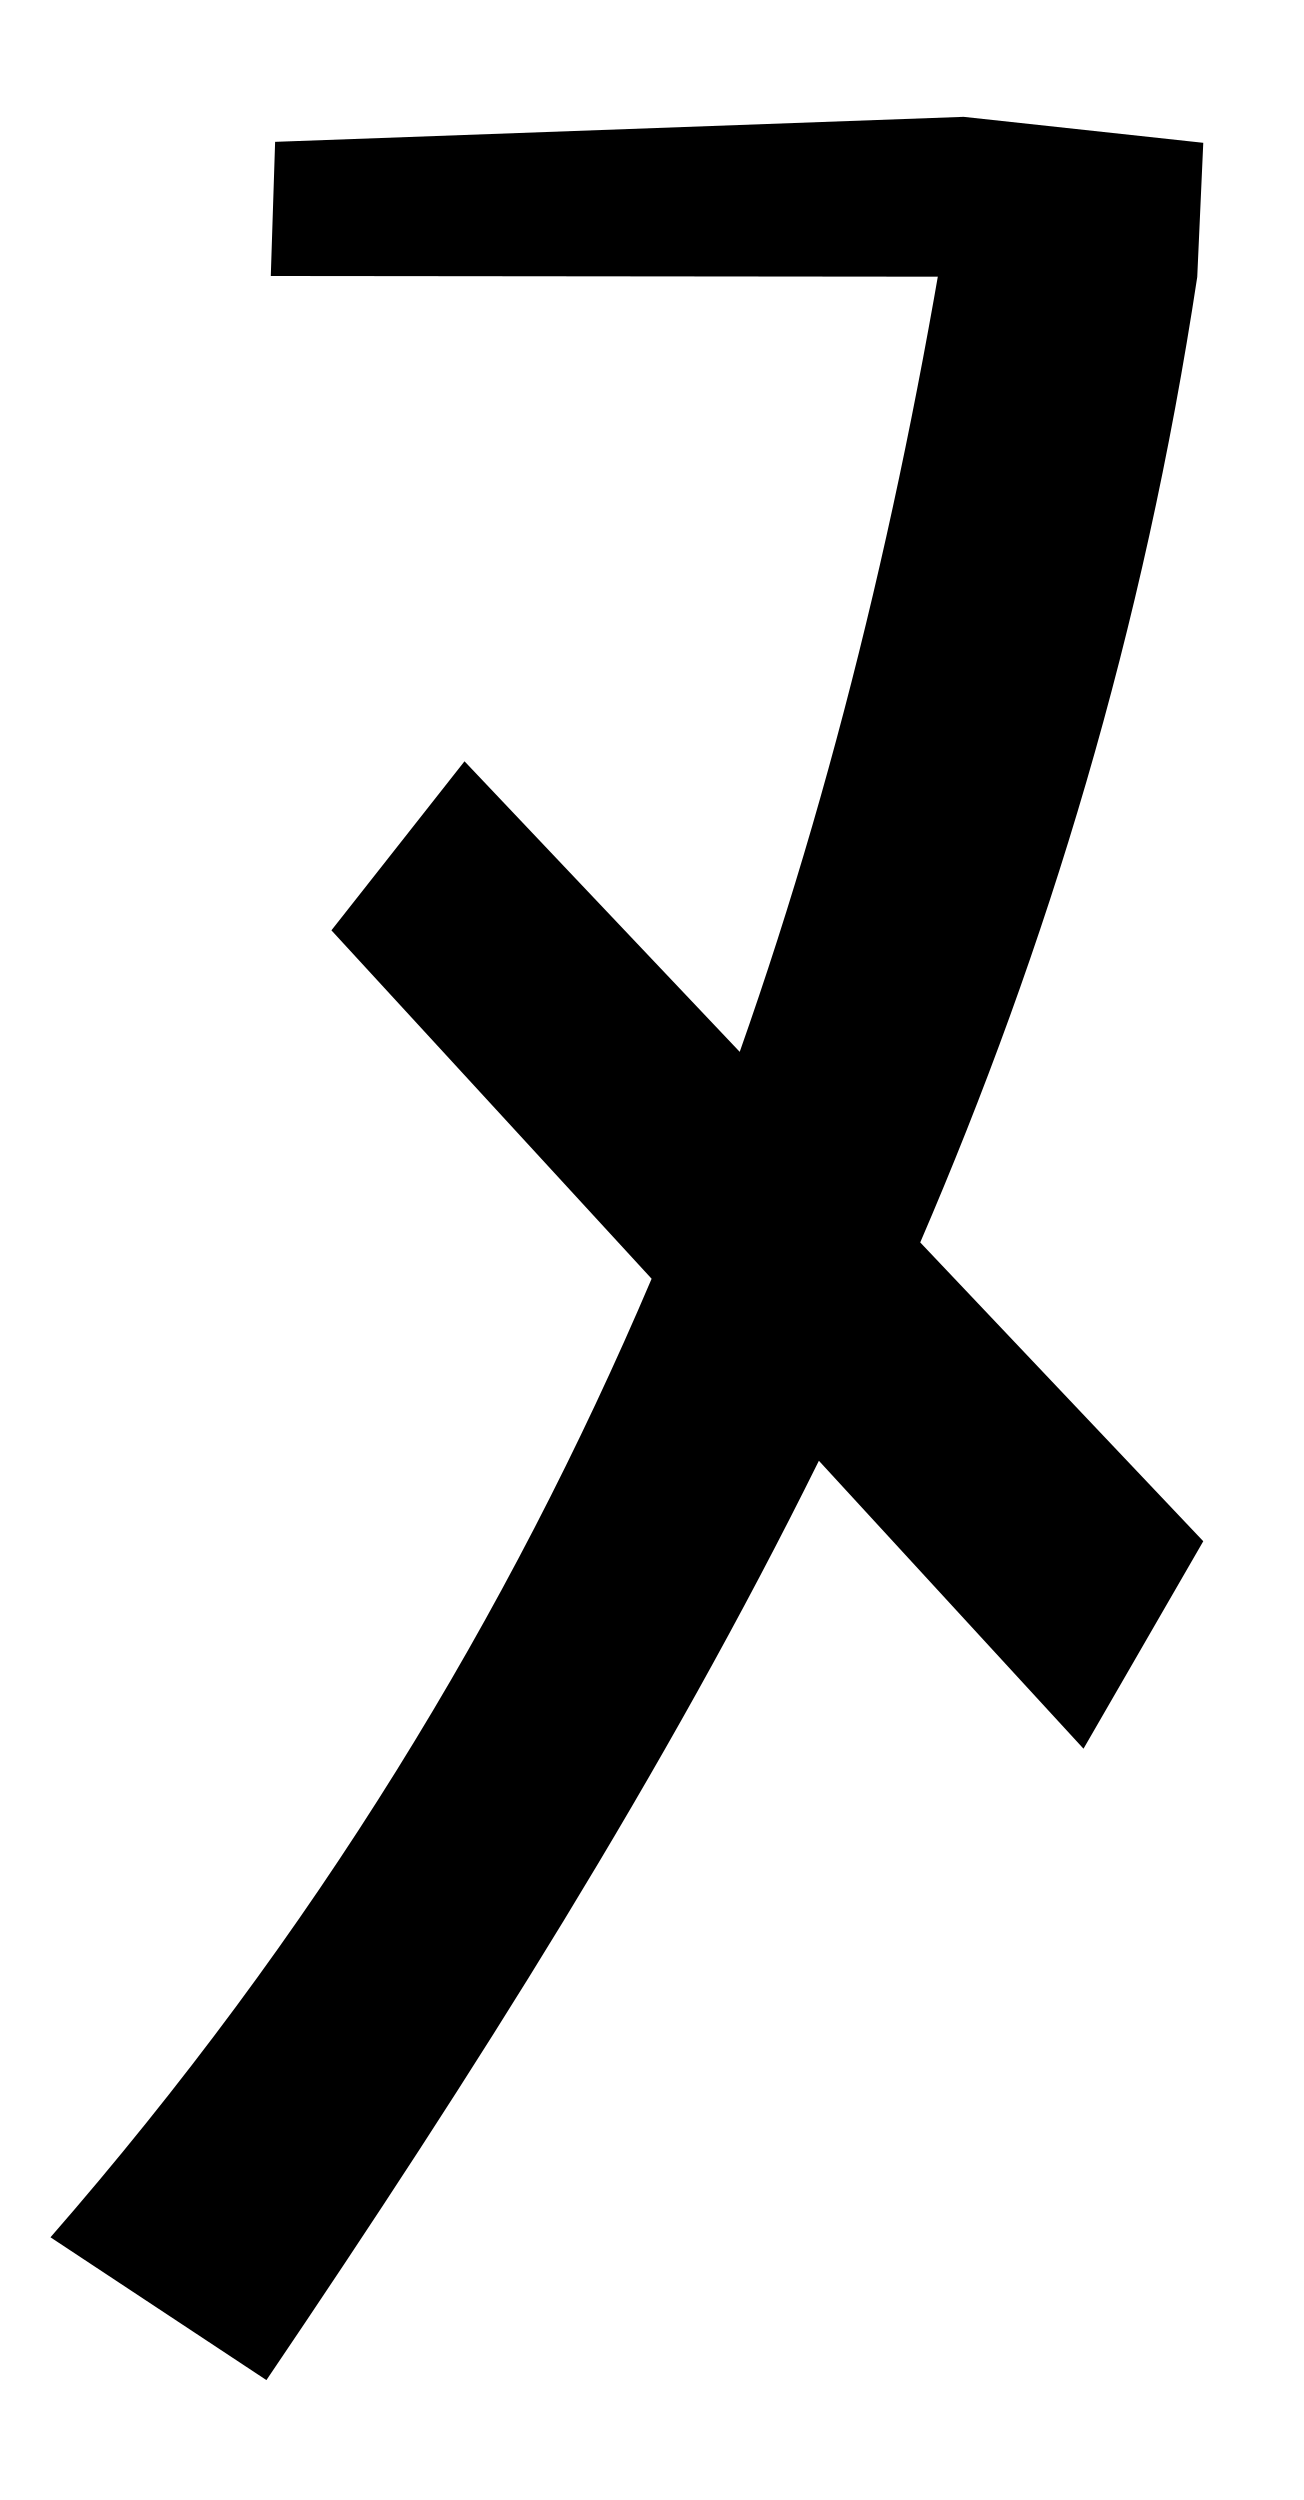
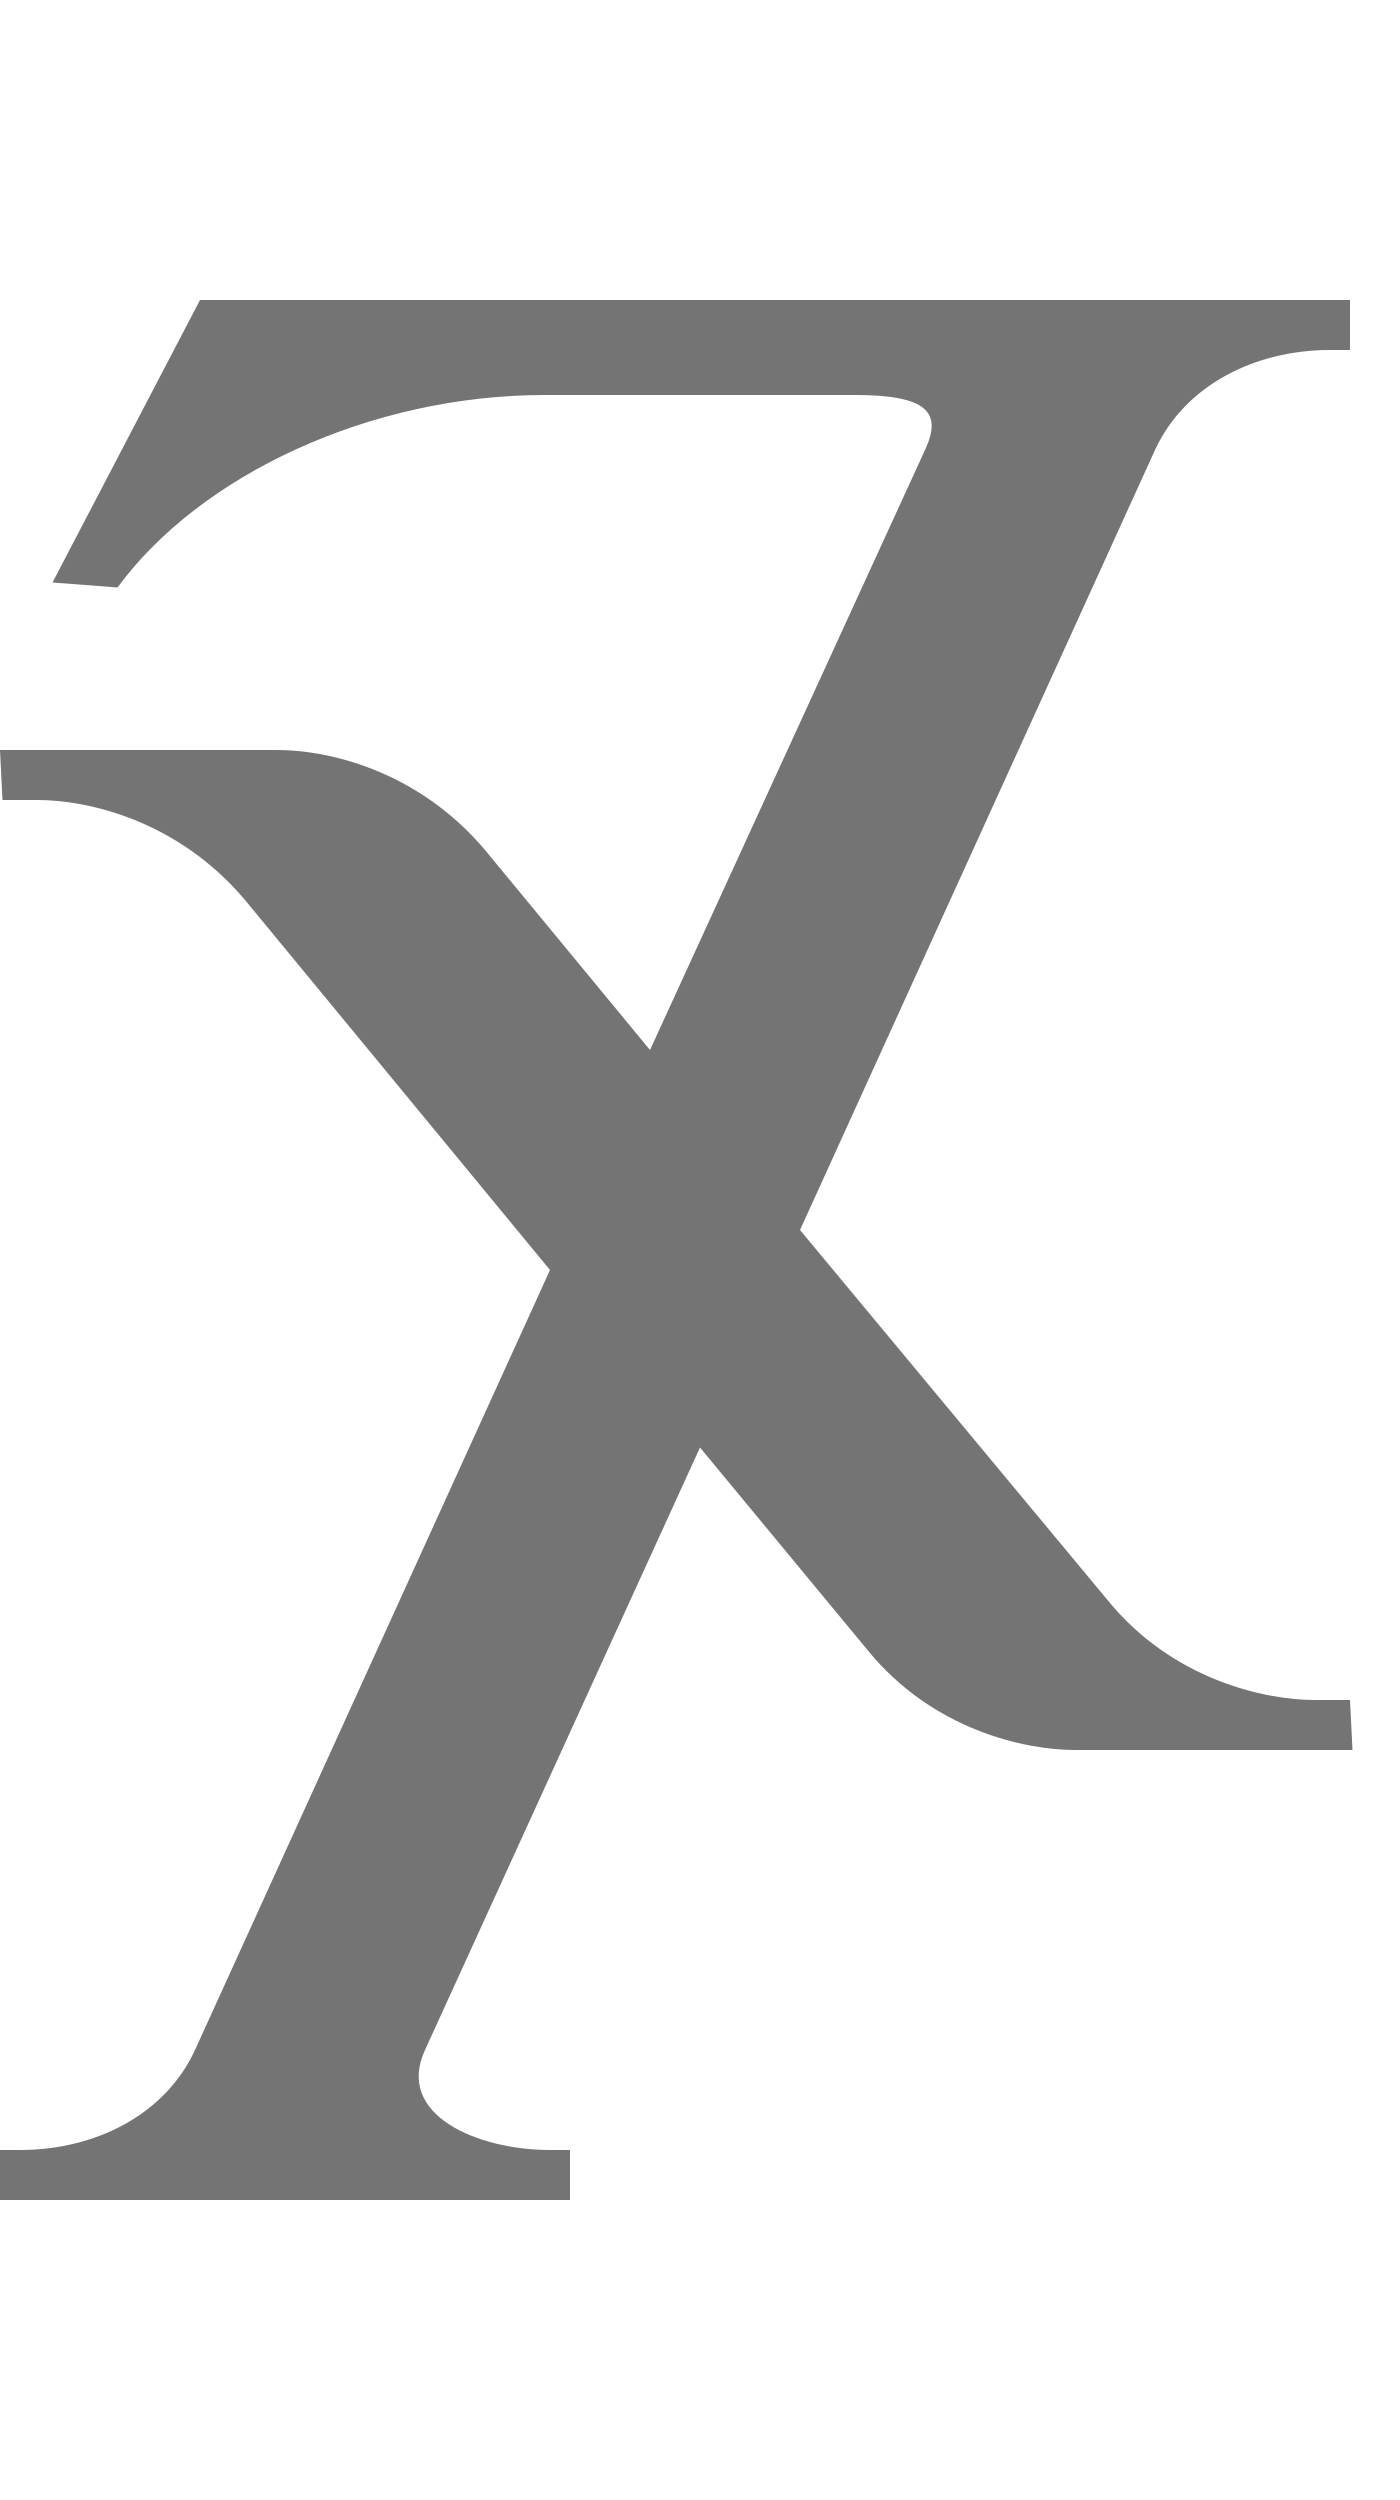
- <svg xmlns="http://www.w3.org/2000/svg" width="521.497" height="1000" viewBox="0 0 521.497 1000" version="1.1" id="svg5">
+ <svg xmlns="http://www.w3.org/2000/svg" width="560mm" height="1000mm" viewBox="0 0 560 1000" version="1.1" id="svg1" xml:space="preserve">
  <defs id="defs1" />
-   <path id="path2" style="fill:#000000;stroke:none;stroke-width:2.721;stroke-linecap:round;stroke-linejoin:round;paint-order:fill markers stroke" d="M 385.426 46.736 C 366.081 177.185 337.893 301.667 295.889 420.74 L 185.805 304.521 L 132.566 372.133 L 260.646 511.502 C 203.399 646.118 125.902 773.666 20.189 894.918 L 106.566 952.041 C 190.754 827.603 265.933 708.817 327.557 584.309 L 433.398 699.479 L 481.309 616.496 L 368.094 496.971 C 419.069 378.549 457.368 252.915 478.898 110.783 L 385.426 46.736 z " />
-   <path style="fill:#000000;fill-opacity:1;stroke-width:2.721;stroke-linecap:round;stroke-linejoin:round;paint-order:fill markers stroke" d="m 385.426,46.736 -275.379,10 -1.731,53.661 370.583,0.386 2.41,-53.661 z" id="path1" />
+   <path id="glyph_" style="fill:#747474;stroke-width:160;stroke-linecap:round;stroke-linejoin:round;paint-order:stroke markers fill" d="m 80,120 -59,113 26,2 c 33,-45 101,-77 171,-77 h 116 v 0 h 8 c 29,0 35,7 28,22 L 260,420 194,340 C 167,308 131,300 111,300 H 0 l 1,20 h 14 c 20,0 56,8 83,40 L 220,508 78,820 C 66,846 38,860 8,860 H 0 v 20 h 228 v -20 h -8 c -29,0 -62,-14 -50,-40 l 110,-241 67,81 c 26,32 63,40 83,40 h 111 l -1,-20 h -14 c -20,0 -57,-8 -83,-40 L 320,492 462,180 c 12,-26 40,-40 70,-40 h 8 V 120 H 440 v 0 z" />
</svg>
